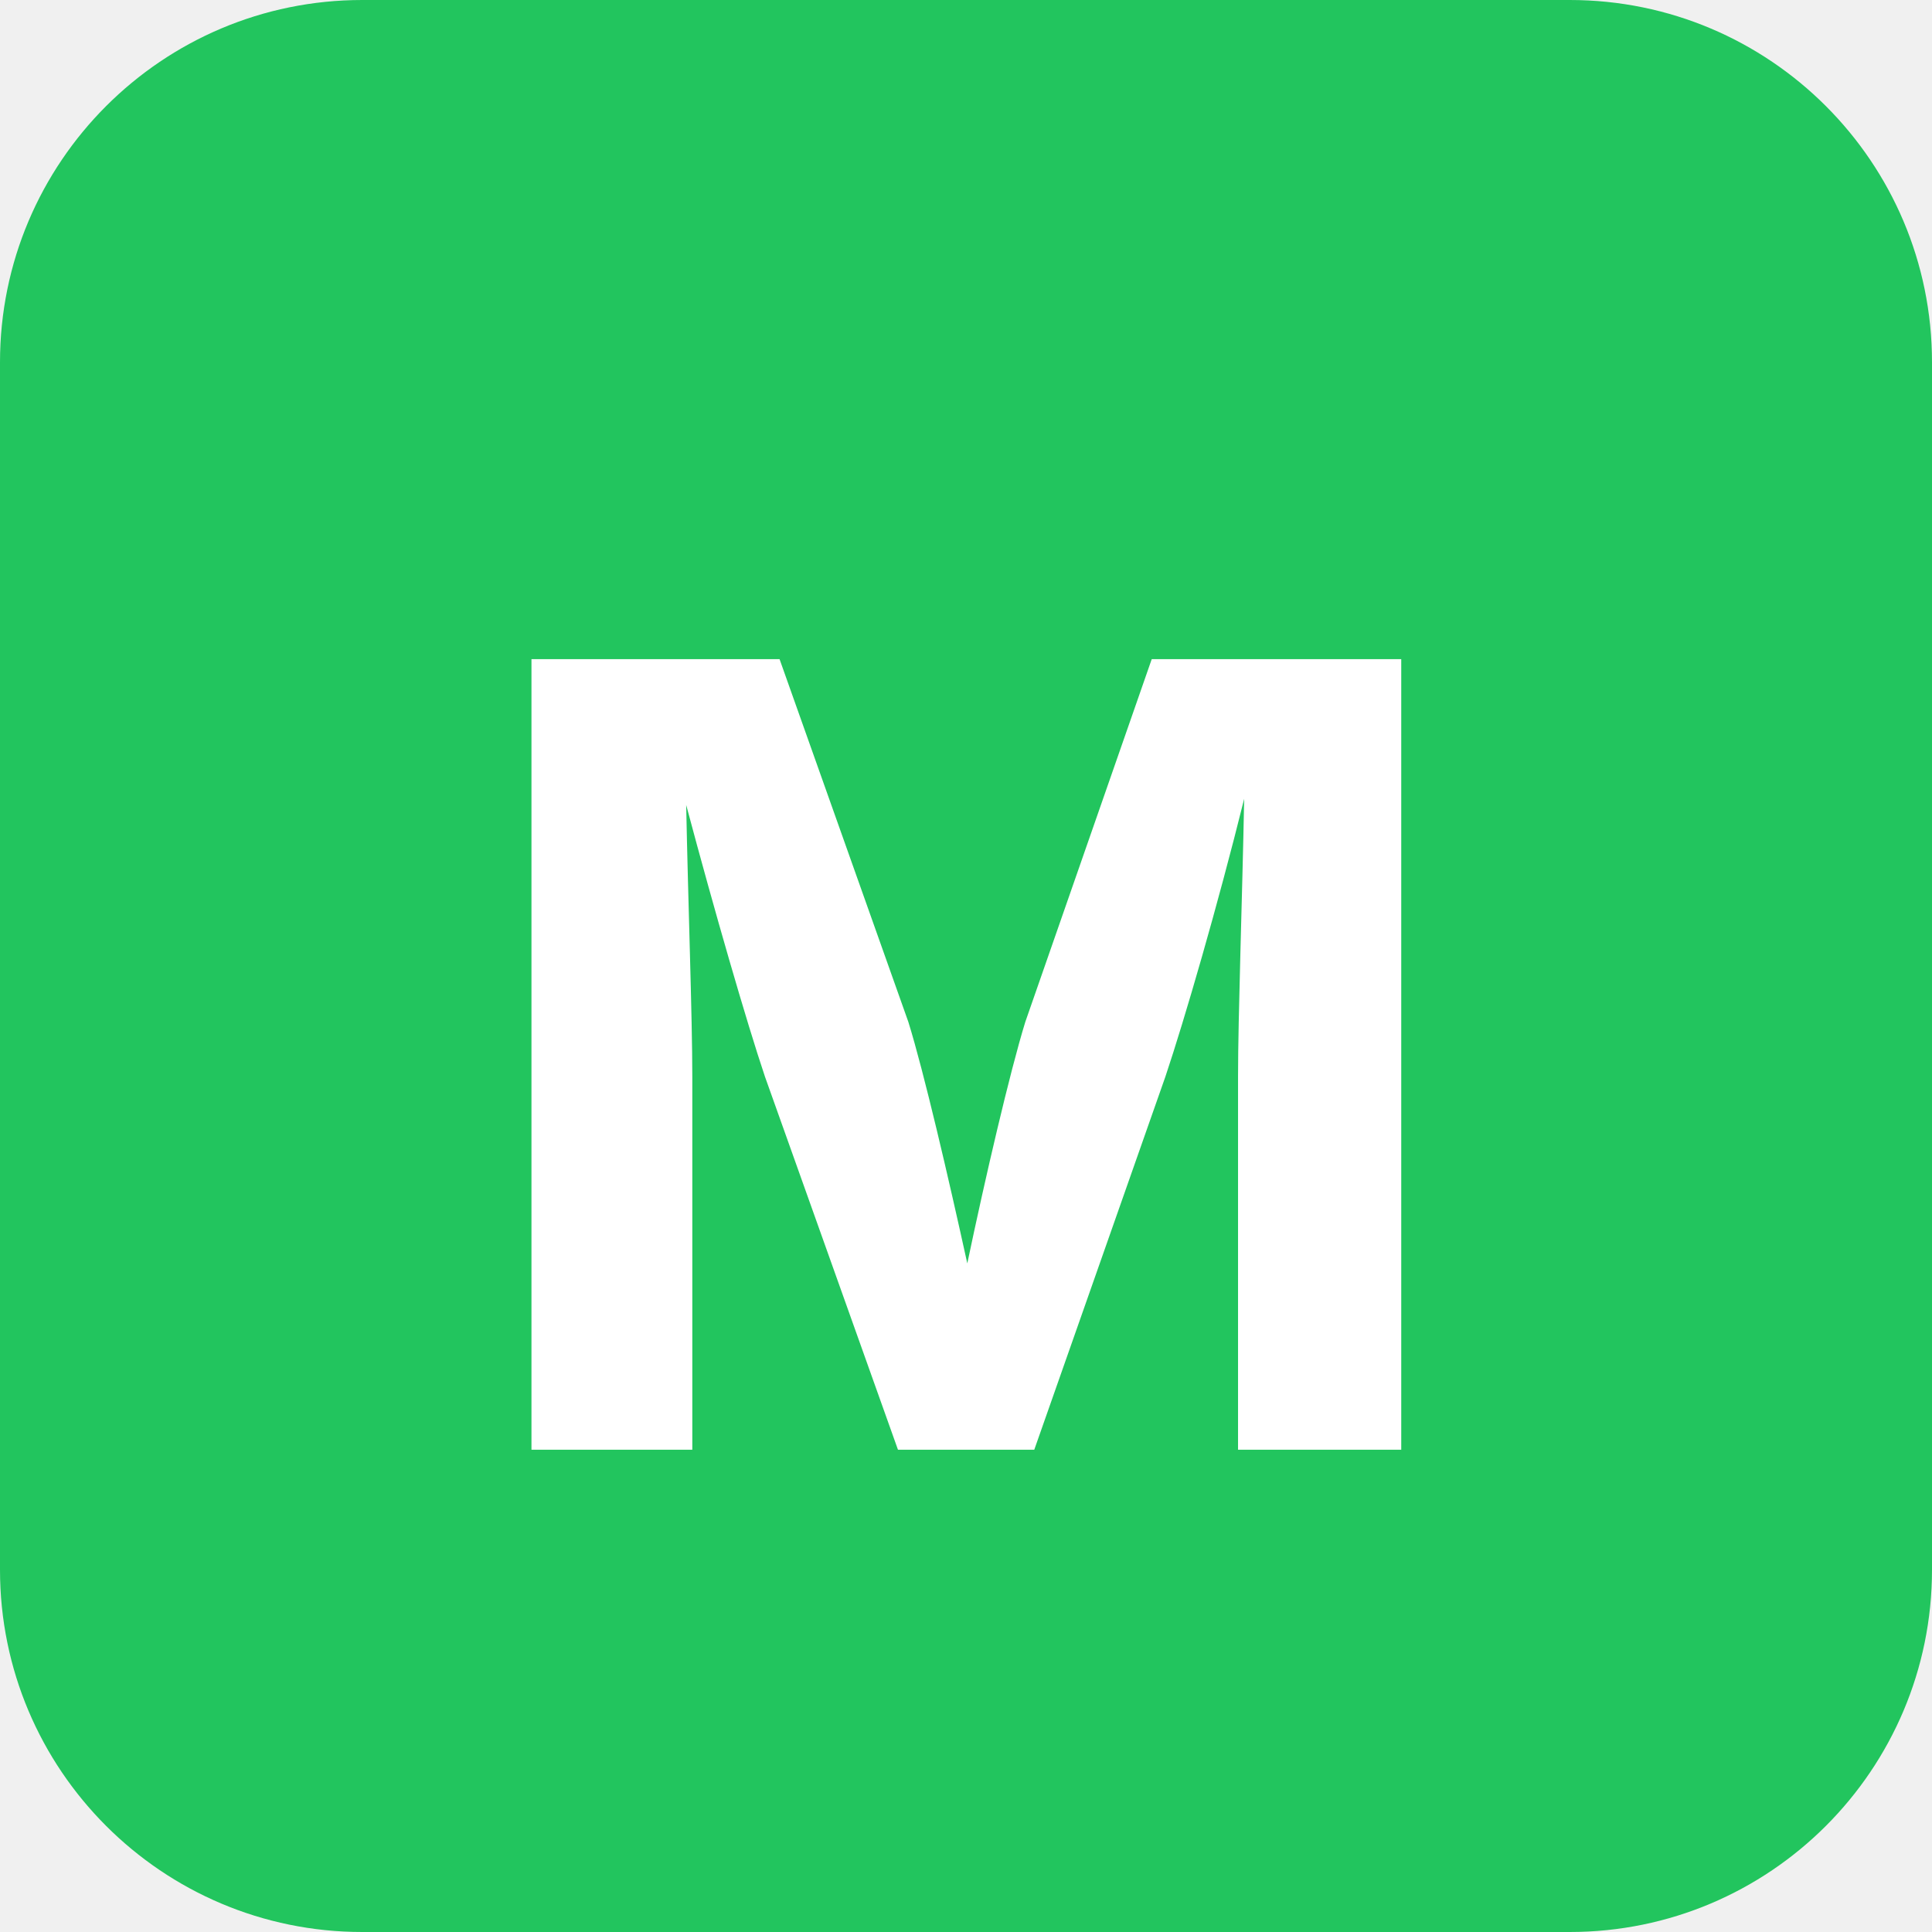
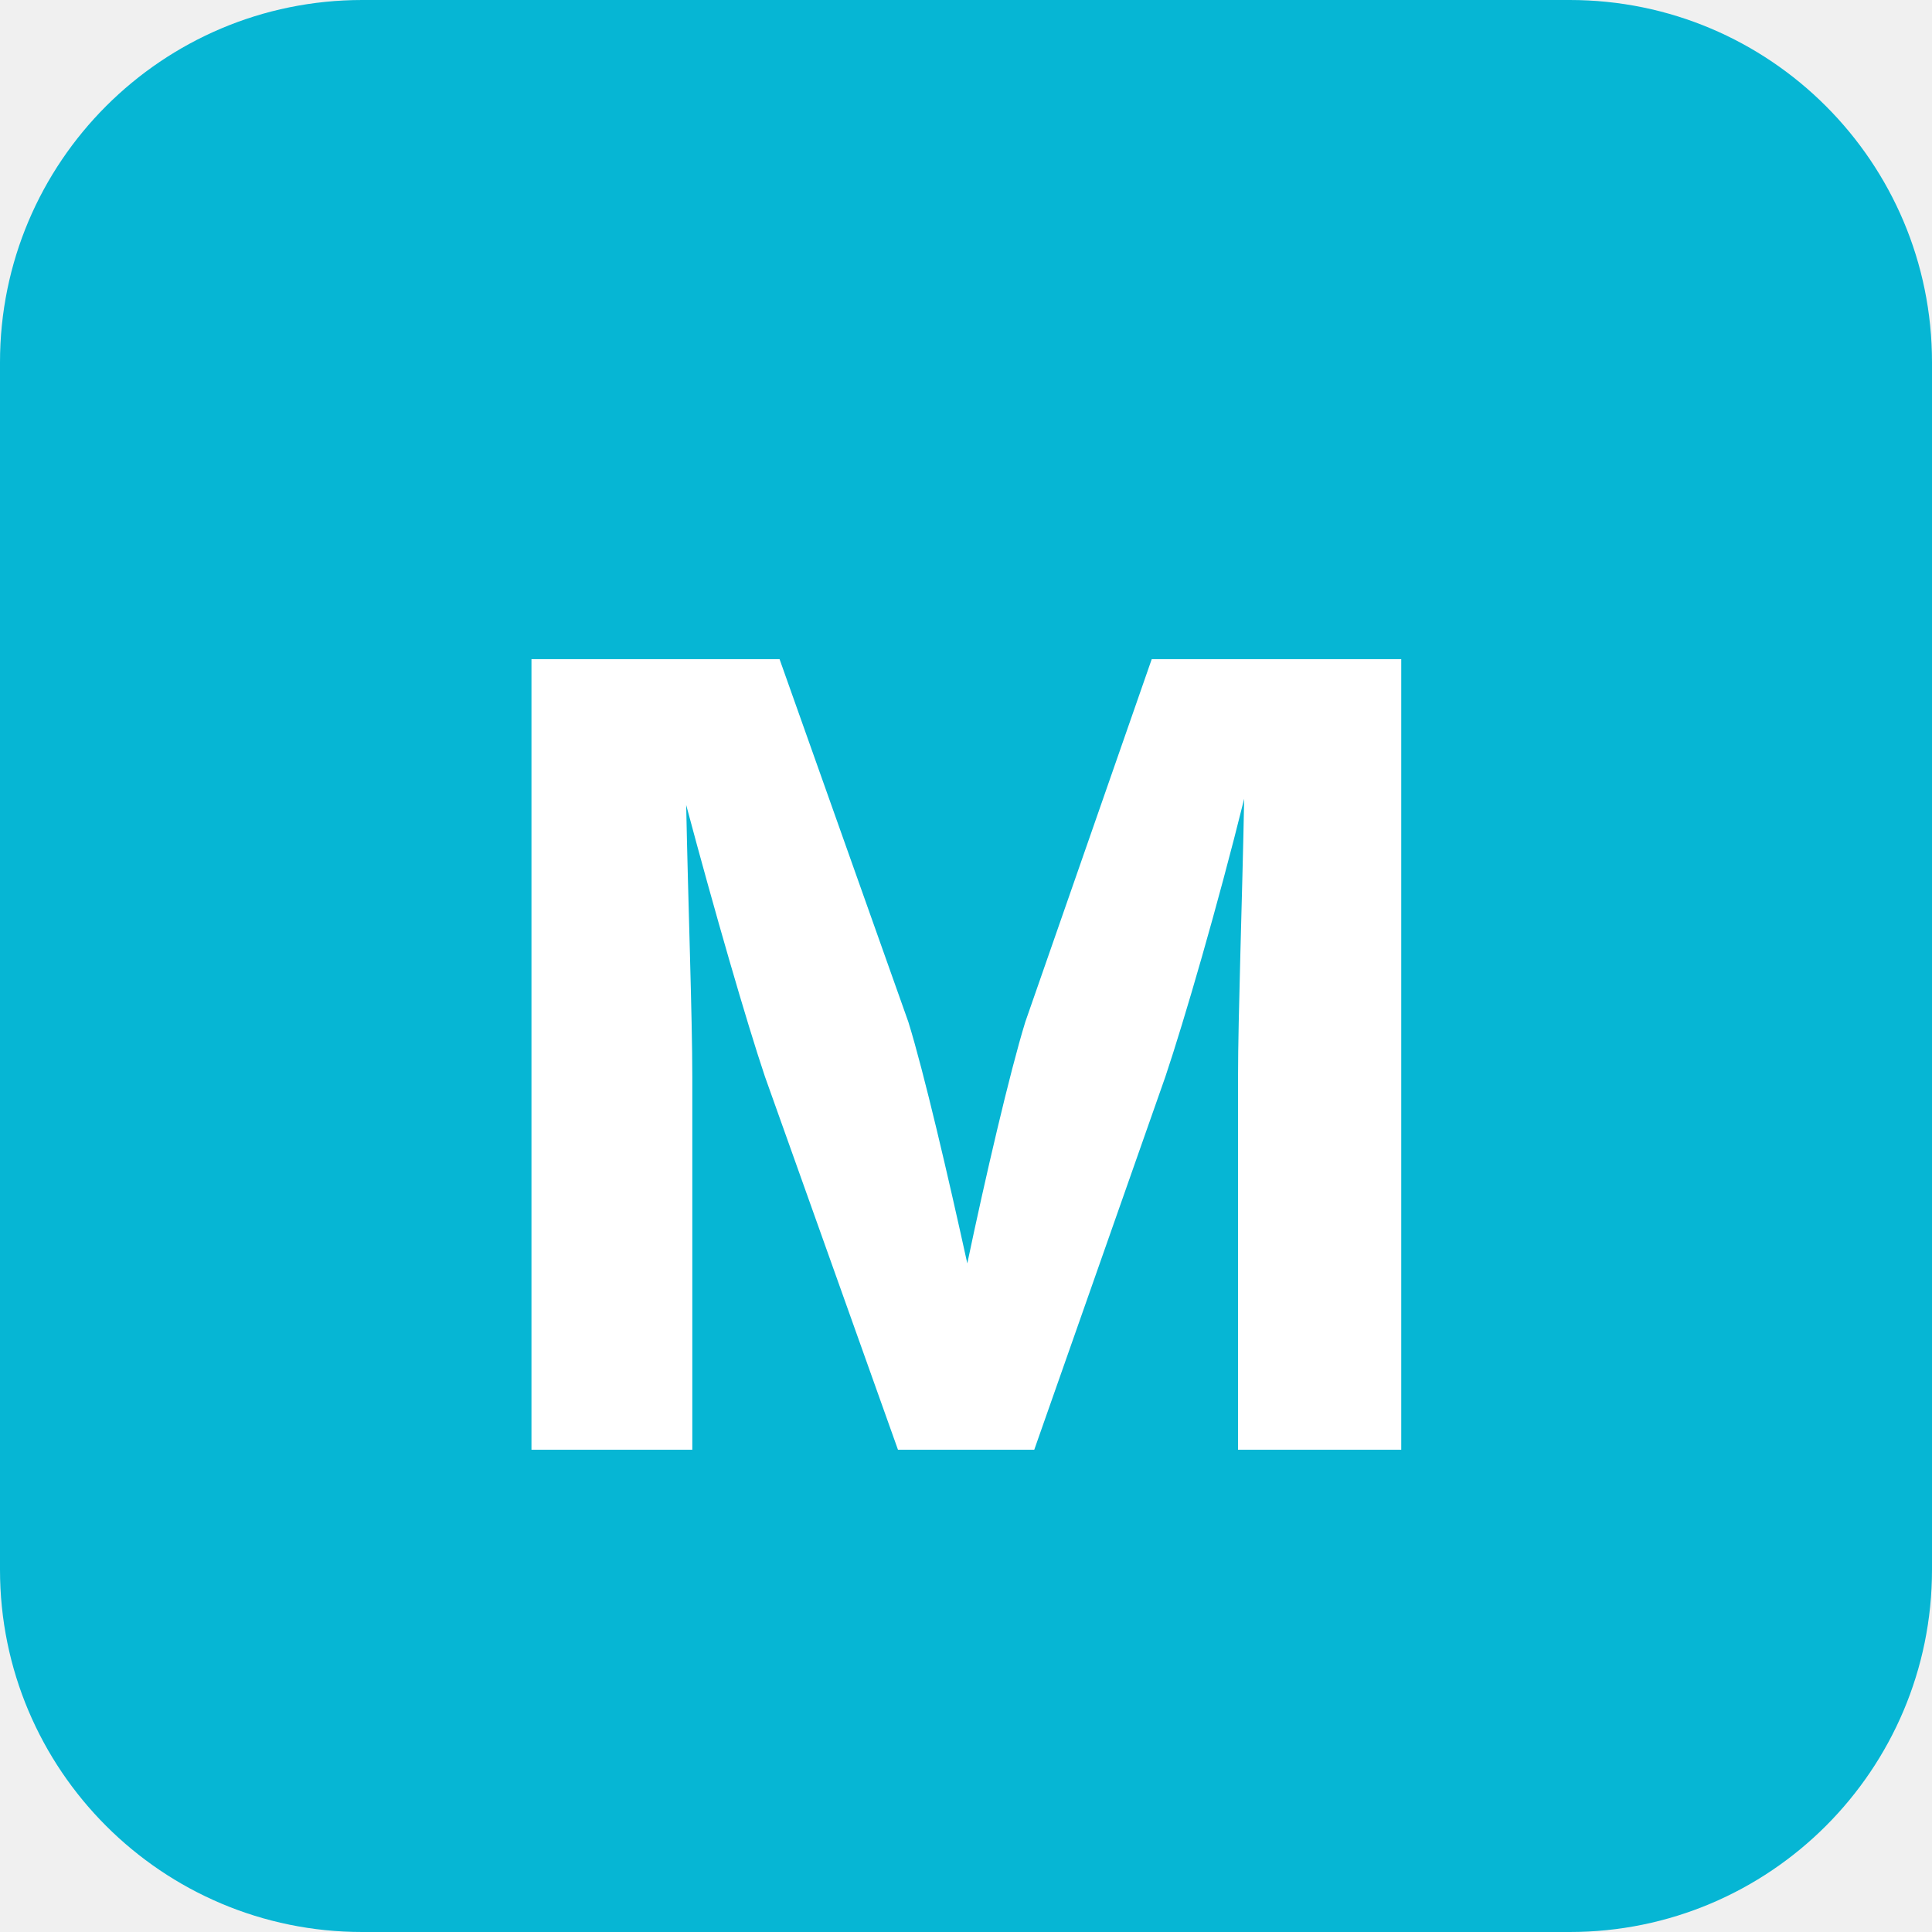
<svg xmlns="http://www.w3.org/2000/svg" viewBox="0 0 64 64">
-   <rect width="64" height="64" rx="12" fill="#22c55e" />
+   <rect width="64" height="64" rx="12" fill="#06b6d4" />
  <text x="50%" y="54%" font-size="36" font-family="system-ui,-apple-system,Segoe UI,sans-serif" font-weight="700" fill="#ffffff" text-anchor="middle" dominant-baseline="middle">М</text>
</svg>
